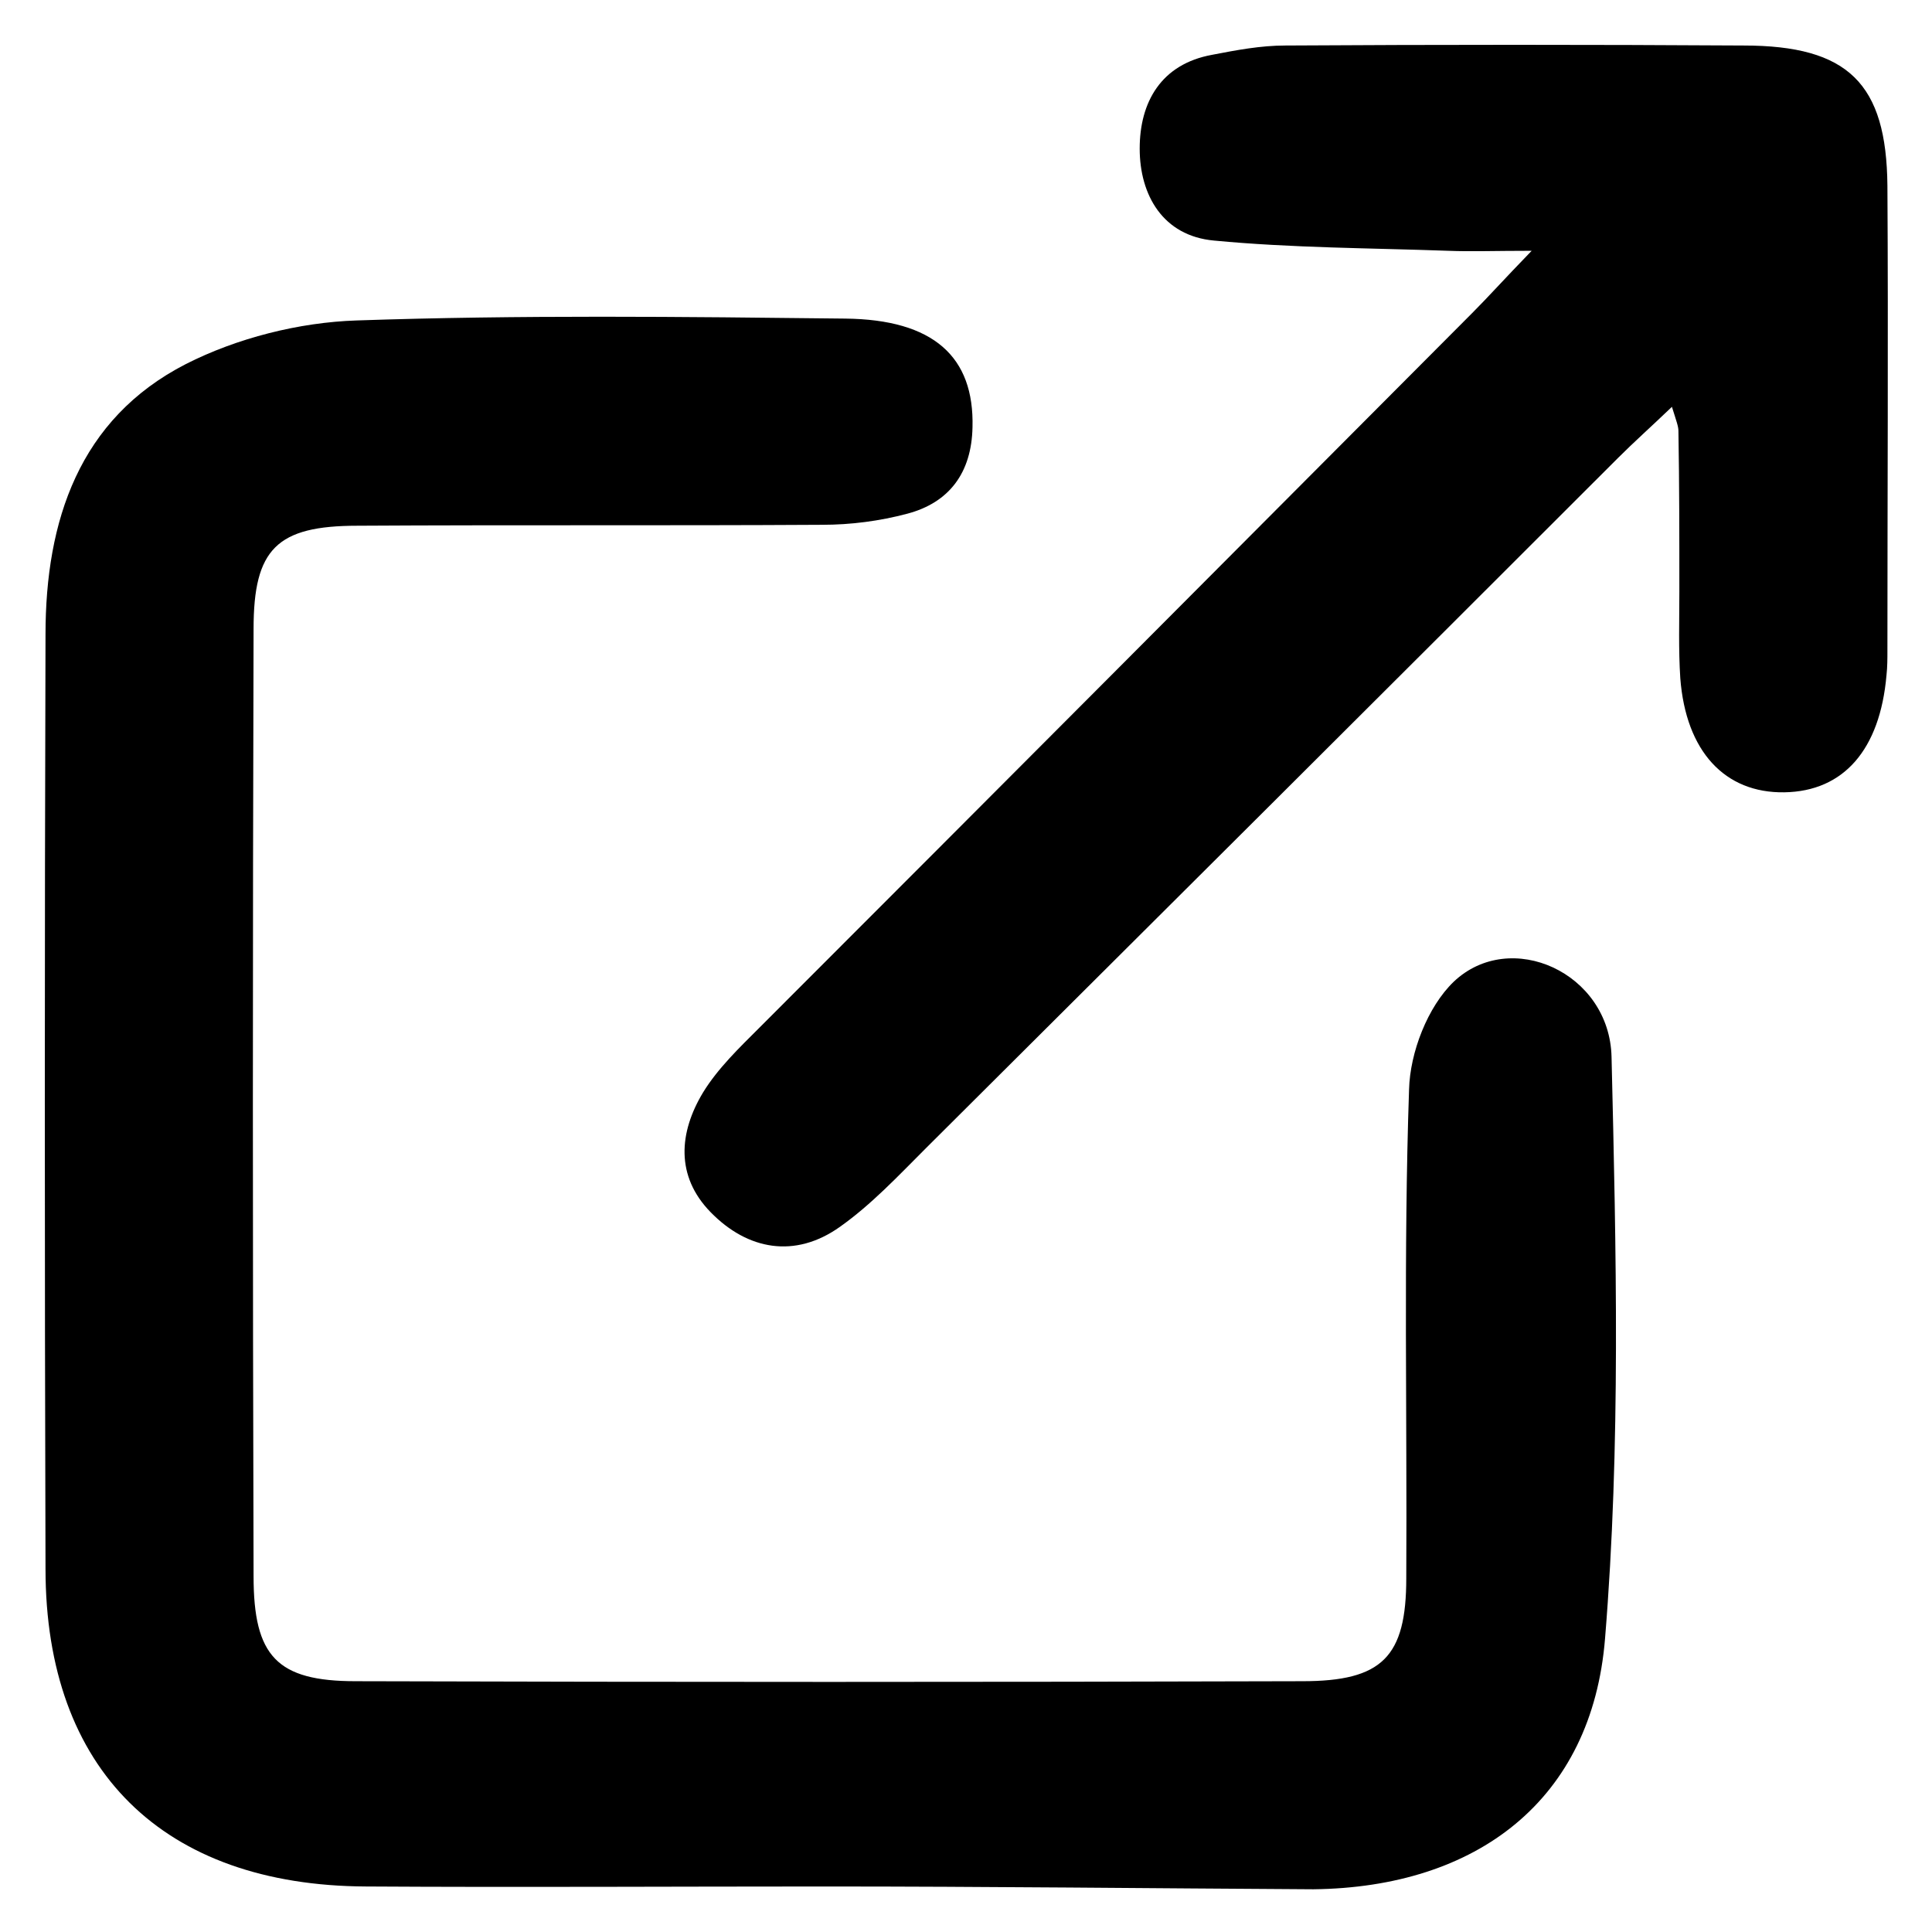
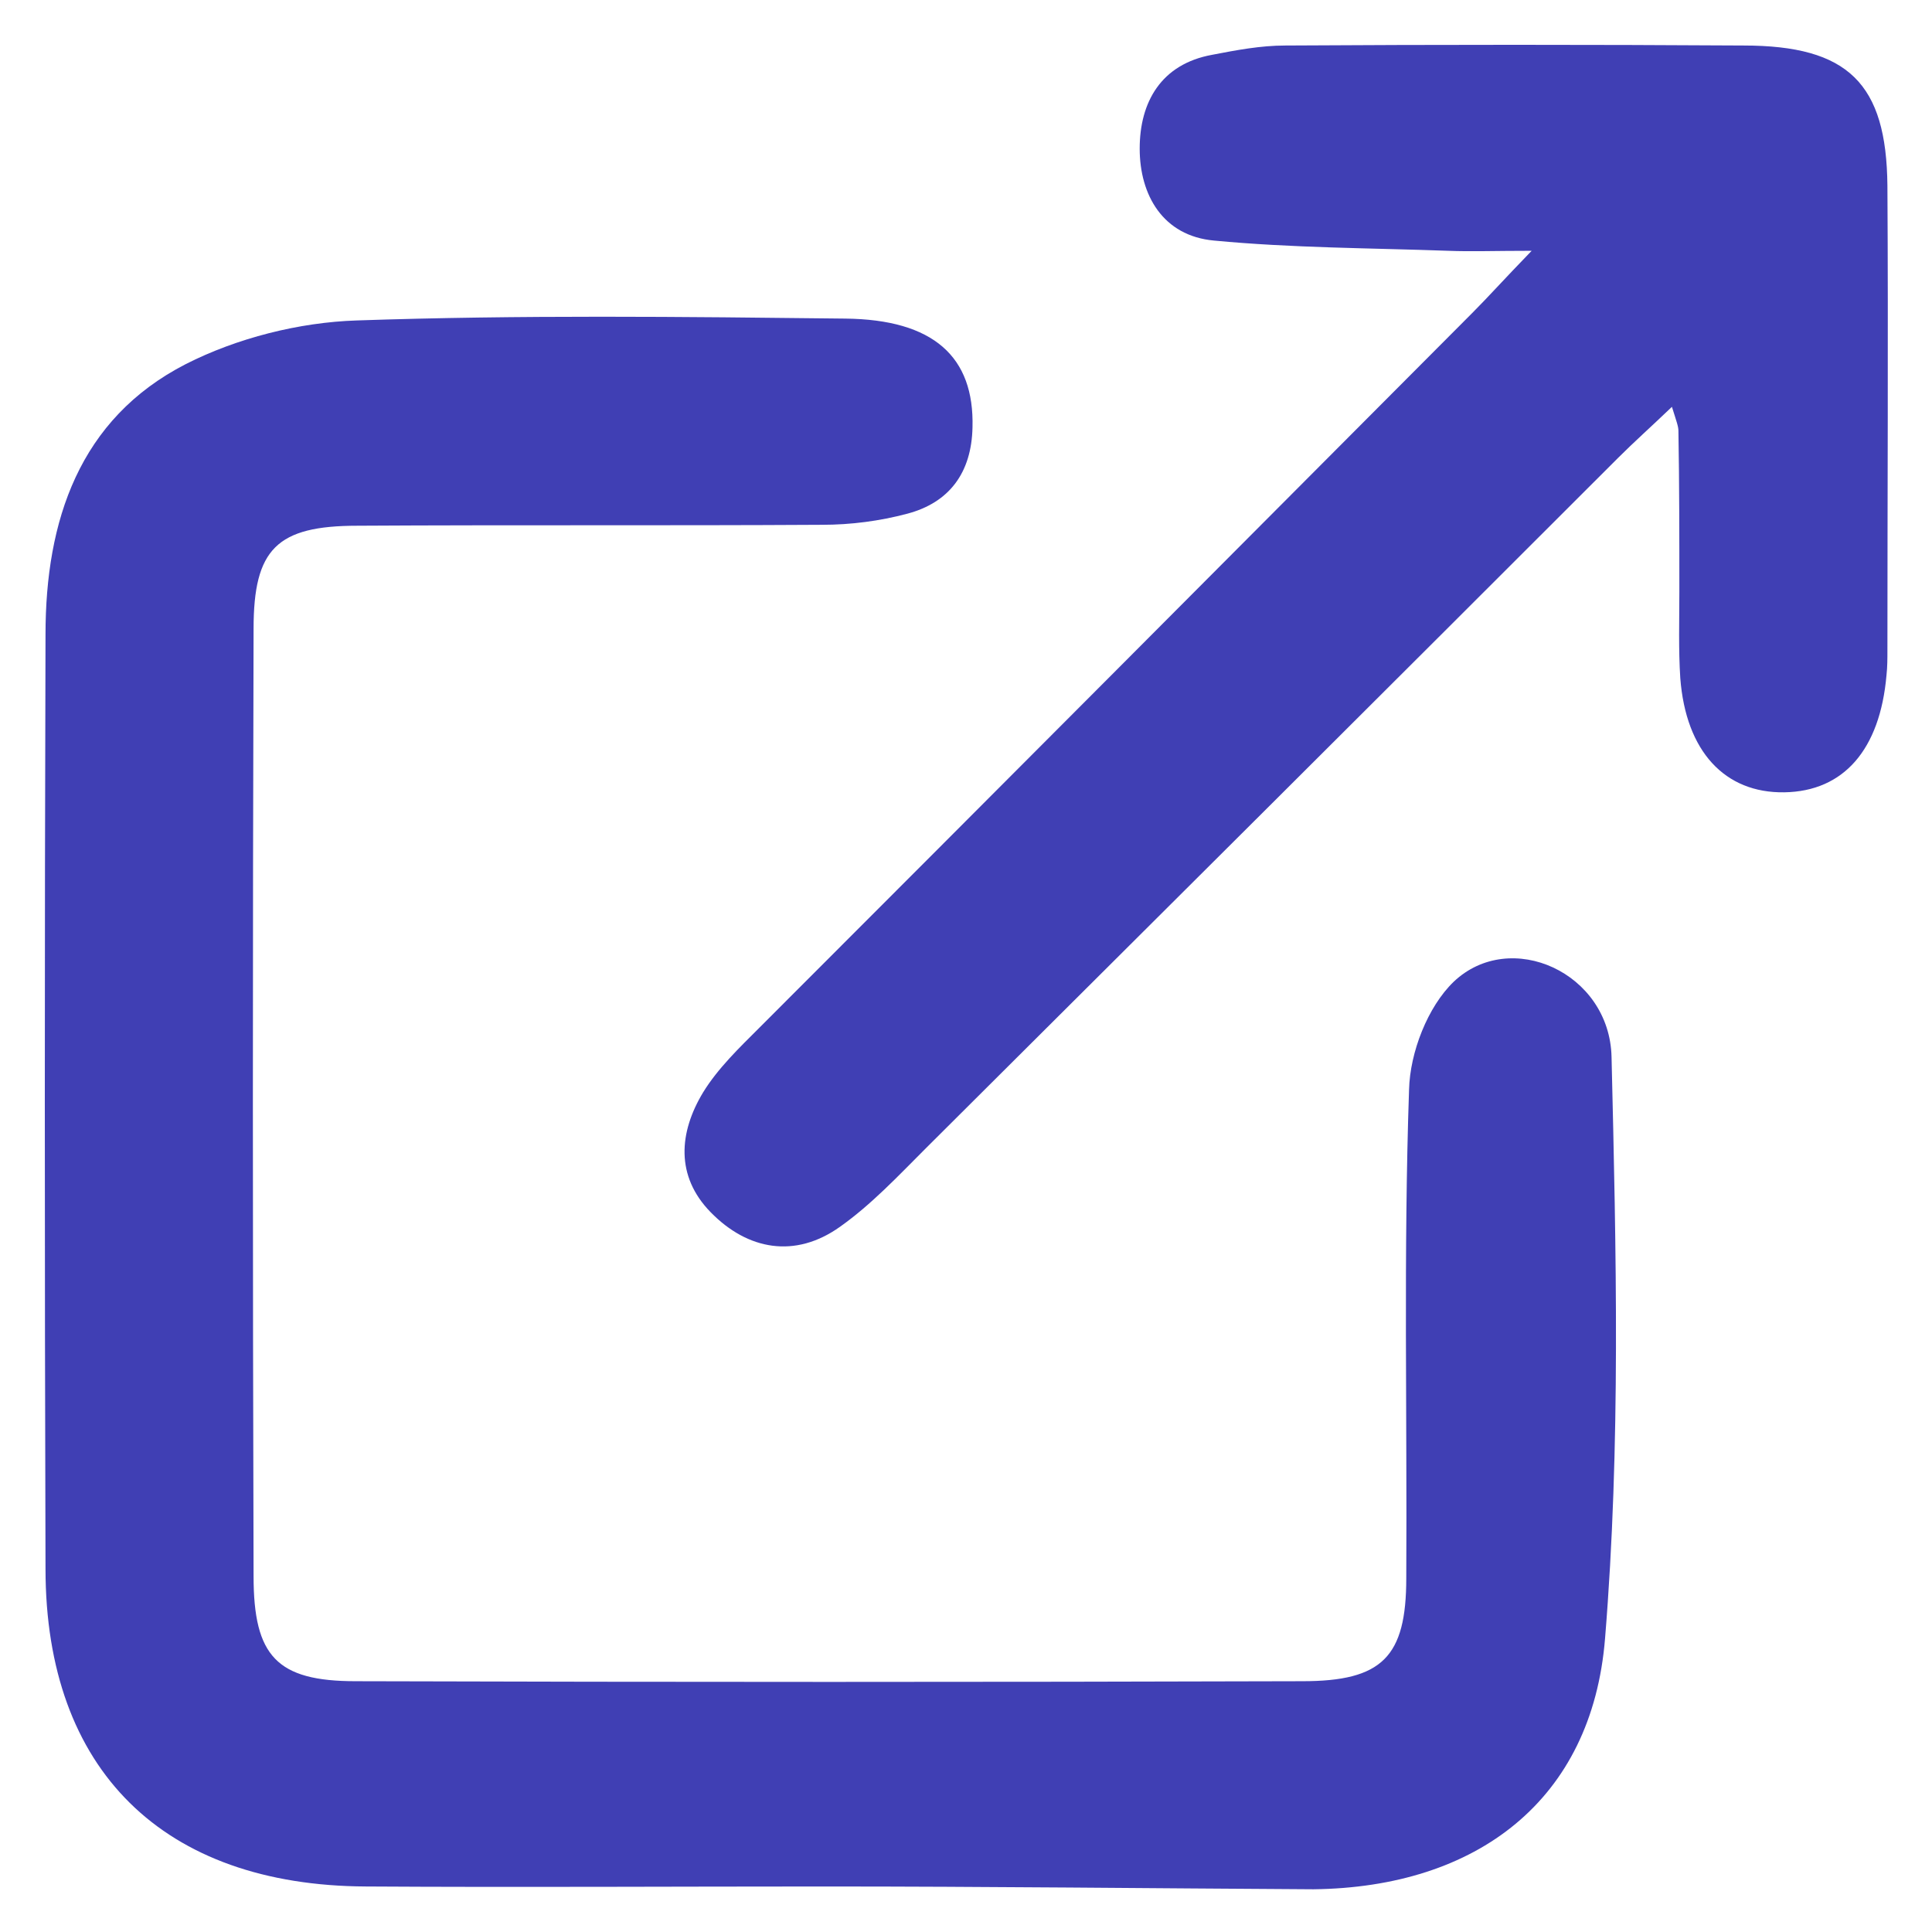
<svg xmlns="http://www.w3.org/2000/svg" version="1.1" id="Isolation_Mode" x="0px" y="0px" viewBox="0 0 208 208" style="enable-background:new 0 0 208 208;" xml:space="preserve">
+   <style type="text/css">
+ 	.st1{fill:#403FB4;}
+ </style>
  <g>
-     <path d="M88.7,203.1c-16.4,0-32.9,0.1-49.3,0C17.6,203,4.9,190.6,4.9,168.9c-0.1-33.5-0.1-67.1,0-100.6c0-12.2,3.6-23.2,15.1-29.1   c5.5-2.8,12.2-4.5,18.4-4.7c17.5-0.6,35.1-0.4,52.6-0.2c9.5,0.1,13.9,4.1,13.7,11.7c-0.1,4.9-2.5,8.1-7,9.3c-3,0.8-6.1,1.2-9.2,1.2   c-16.7,0.1-33.3,0-50,0.1c-8.7,0-11.2,2.5-11.2,11.1c-0.1,34-0.1,68,0,102c0,8.6,2.5,11.3,11,11.3c34,0.1,68,0.1,101.9,0   c8.6,0,11.2-2.6,11.2-11.1c0.1-17.5-0.3-35.1,0.3-52.6c0.1-4,2-8.9,4.8-11.6c6.1-5.8,16.8-1,17,8.1c0.5,20.9,1,41.8-0.7,62.6   c-1.4,17.4-13.8,26.8-31.4,27C123.8,203.3,106.3,203.1,88.7,203.1z" />
-     <path d="M180,43.8c-2.3,2.2-4.1,3.8-5.8,5.5c-24.8,24.8-49.7,49.6-74.5,74.3c-3,3-5.9,6.1-9.3,8.5c-4.8,3.4-9.9,2.5-13.9-1.6   c-3.8-3.9-3.4-8.6-0.8-12.9c1.6-2.6,3.9-4.8,6.1-7c25.6-25.6,51.1-51.2,76.7-76.9c1.7-1.7,3.3-3.5,6.4-6.7c-4,0-6.5,0.1-9,0   c-8.4-0.3-16.8-0.3-25.2-1.1c-5.5-0.5-8-4.9-8-9.9c0-5,2.3-9.1,7.8-10.1c2.6-0.5,5.2-1,7.9-1c16.4-0.1,32.9-0.1,49.3,0   C199,4.9,203.1,9,203.2,20c0.1,16.7,0,33.3,0,50c0,0.9,0,1.8-0.1,2.7c-0.7,8-4.6,12.5-11,12.6c-6.4,0.1-10.6-4.4-11.2-12.3   c-0.2-3.1-0.1-6.2-0.1-9.3c0-5.8,0-11.6-0.1-17.3C180.7,45.9,180.5,45.4,180,43.8z" />
+     <path class="st1" d="M88.7,203.1c-16.4,0-32.9,0.1-49.3,0C17.6,203,4.9,190.6,4.9,168.9c-0.1-33.5-0.1-67.1,0-100.6c0-12.2,3.6-23.2,15.1-29.1   c5.5-2.8,12.2-4.5,18.4-4.7c17.5-0.6,35.1-0.4,52.6-0.2c9.5,0.1,13.9,4.1,13.7,11.7c-0.1,4.9-2.5,8.1-7,9.3c-3,0.8-6.1,1.2-9.2,1.2   c-16.7,0.1-33.3,0-50,0.1c-8.7,0-11.2,2.5-11.2,11.1c-0.1,34-0.1,68,0,102c0,8.6,2.5,11.3,11,11.3c34,0.1,68,0.1,101.9,0   c8.6,0,11.2-2.6,11.2-11.1c0.1-17.5-0.3-35.1,0.3-52.6c0.1-4,2-8.9,4.8-11.6c6.1-5.8,16.8-1,17,8.1c0.5,20.9,1,41.8-0.7,62.6   c-1.4,17.4-13.8,26.8-31.4,27C123.8,203.3,106.3,203.1,88.7,203.1z" />
+     <path class="st1" d="M180,43.8c-2.3,2.2-4.1,3.8-5.8,5.5c-24.8,24.8-49.7,49.6-74.5,74.3c-3,3-5.9,6.1-9.3,8.5c-4.8,3.4-9.9,2.5-13.9-1.6   c-3.8-3.9-3.4-8.6-0.8-12.9c1.6-2.6,3.9-4.8,6.1-7c25.6-25.6,51.1-51.2,76.7-76.9c1.7-1.7,3.3-3.5,6.4-6.7c-4,0-6.5,0.1-9,0   c-8.4-0.3-16.8-0.3-25.2-1.1c-5.5-0.5-8-4.9-8-9.9c0-5,2.3-9.1,7.8-10.1c2.6-0.5,5.2-1,7.9-1c16.4-0.1,32.9-0.1,49.3,0   C199,4.9,203.1,9,203.2,20c0.1,16.7,0,33.3,0,50c0,0.9,0,1.8-0.1,2.7c-0.7,8-4.6,12.5-11,12.6c-6.4,0.1-10.6-4.4-11.2-12.3   c-0.2-3.1-0.1-6.2-0.1-9.3c0-5.8,0-11.6-0.1-17.3C180.7,45.9,180.5,45.4,180,43.8z" />
  </g>
</svg>
